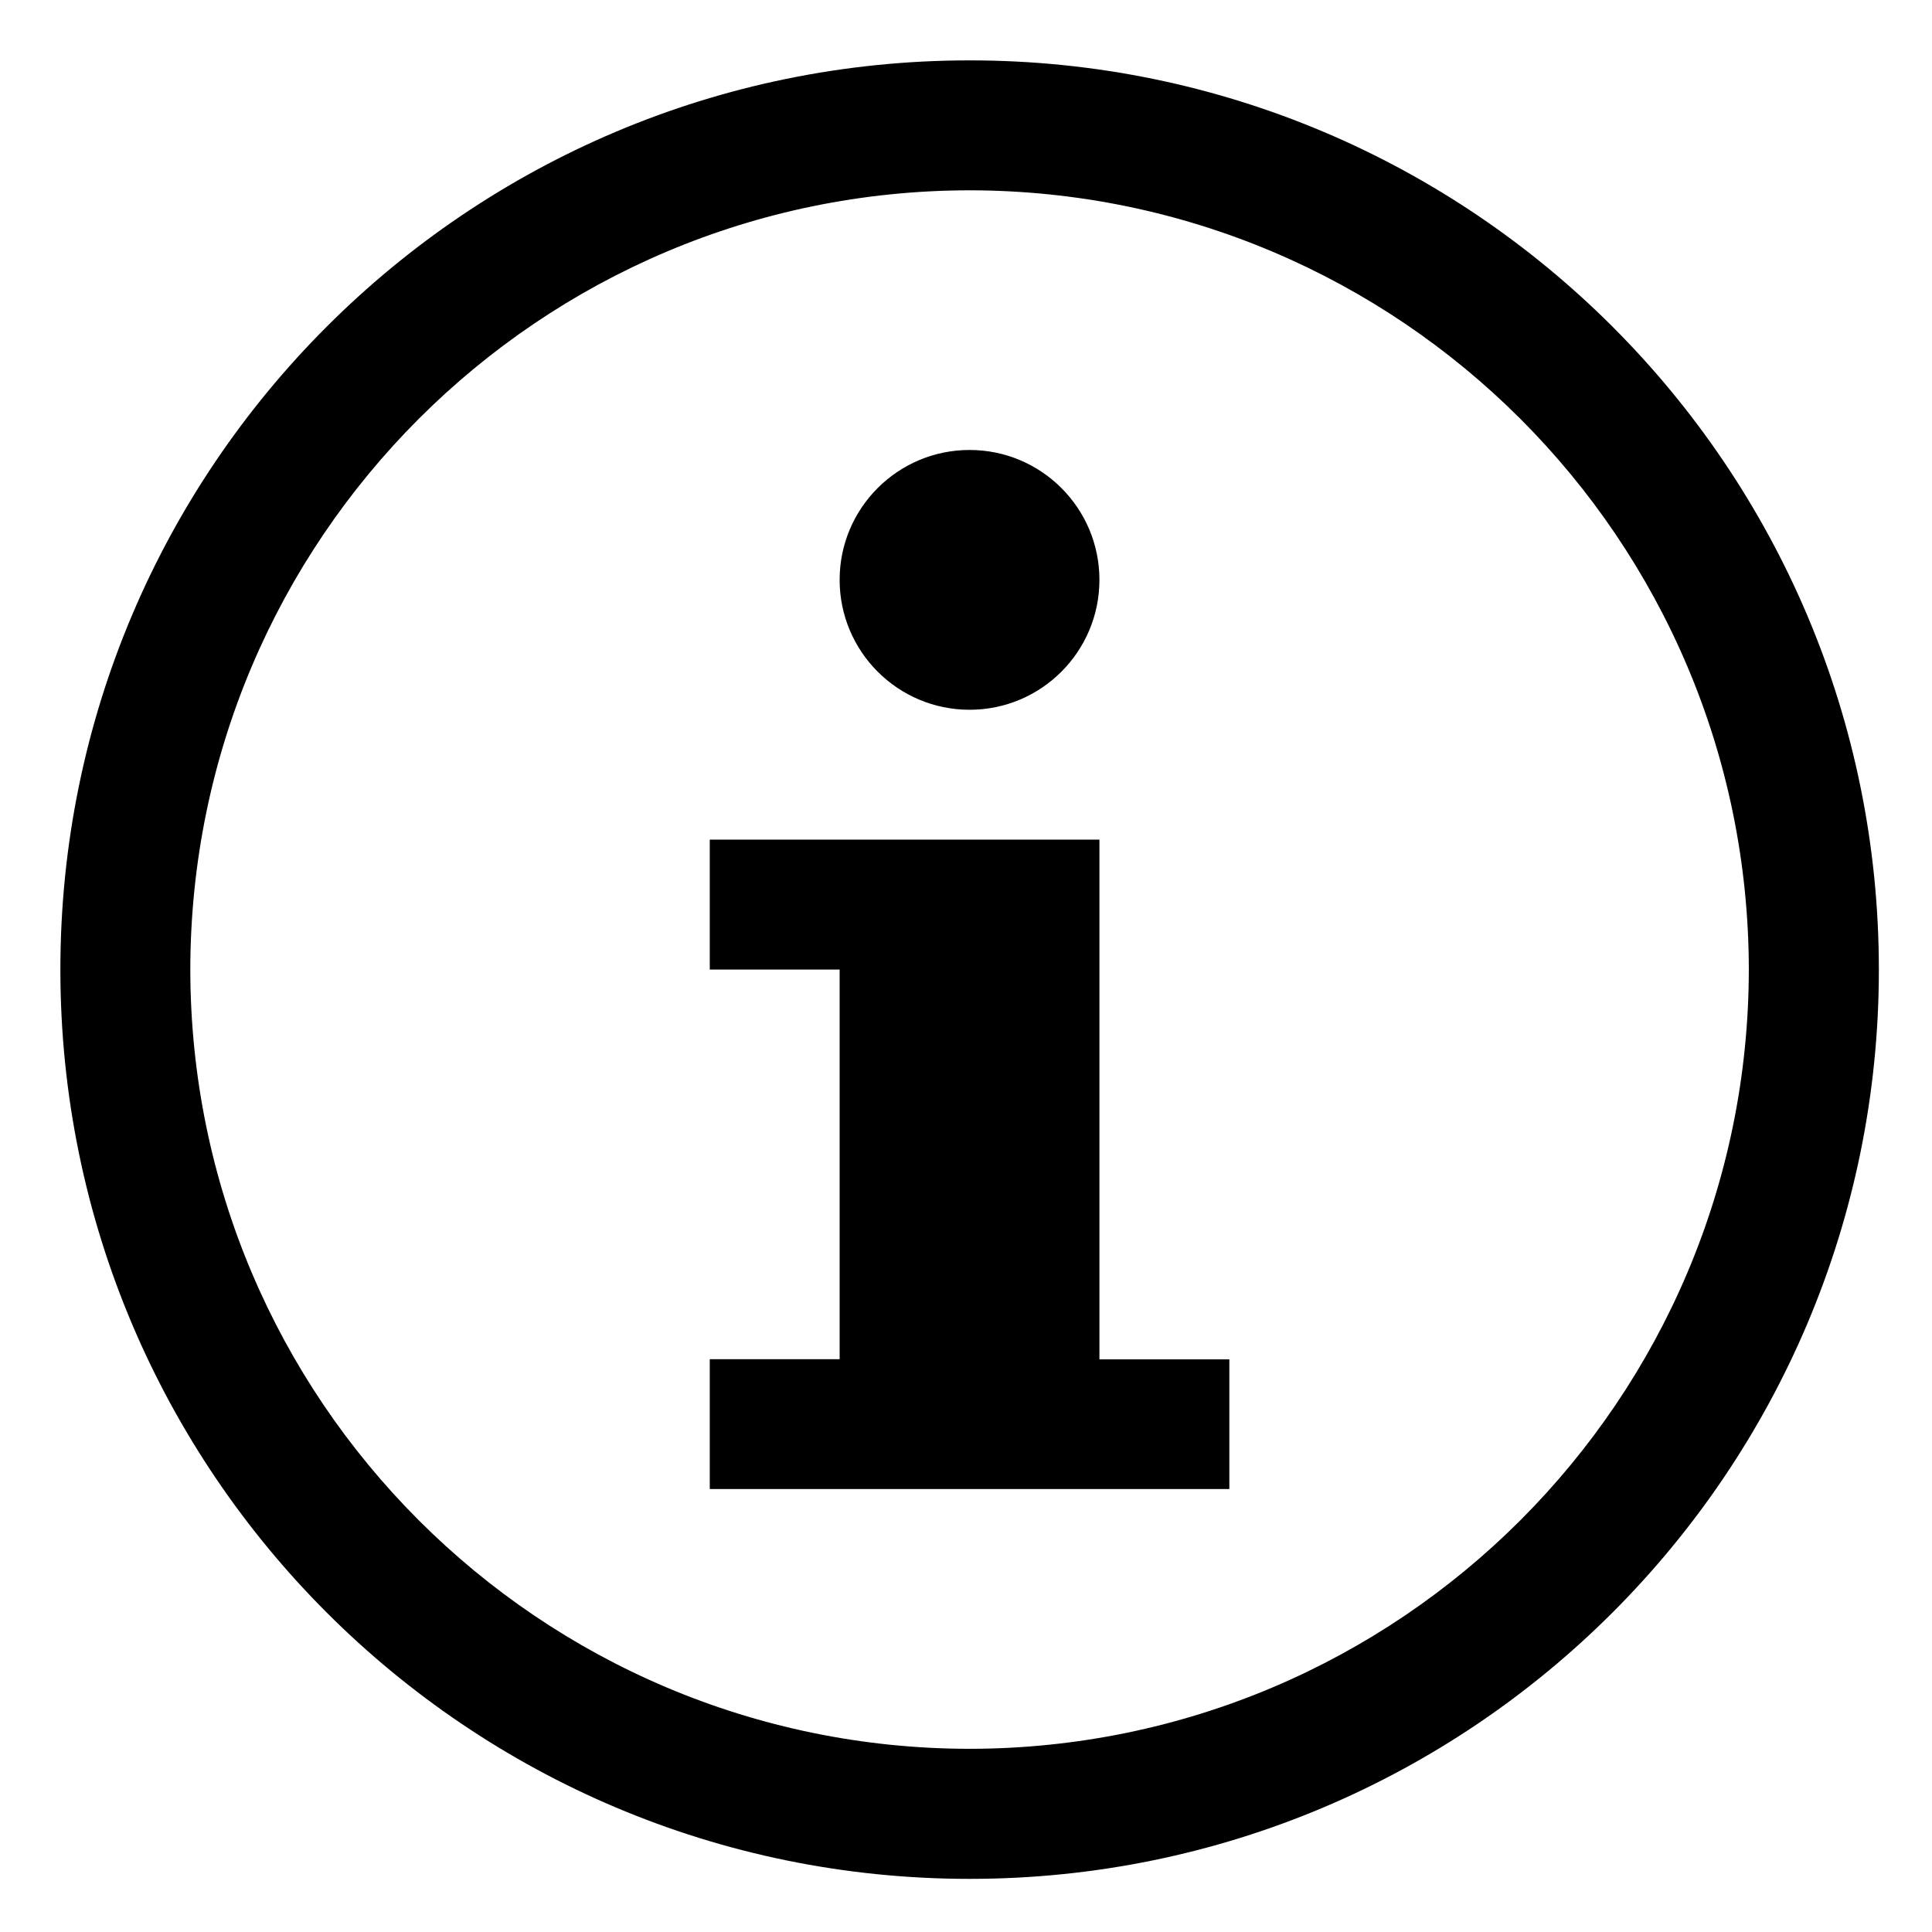
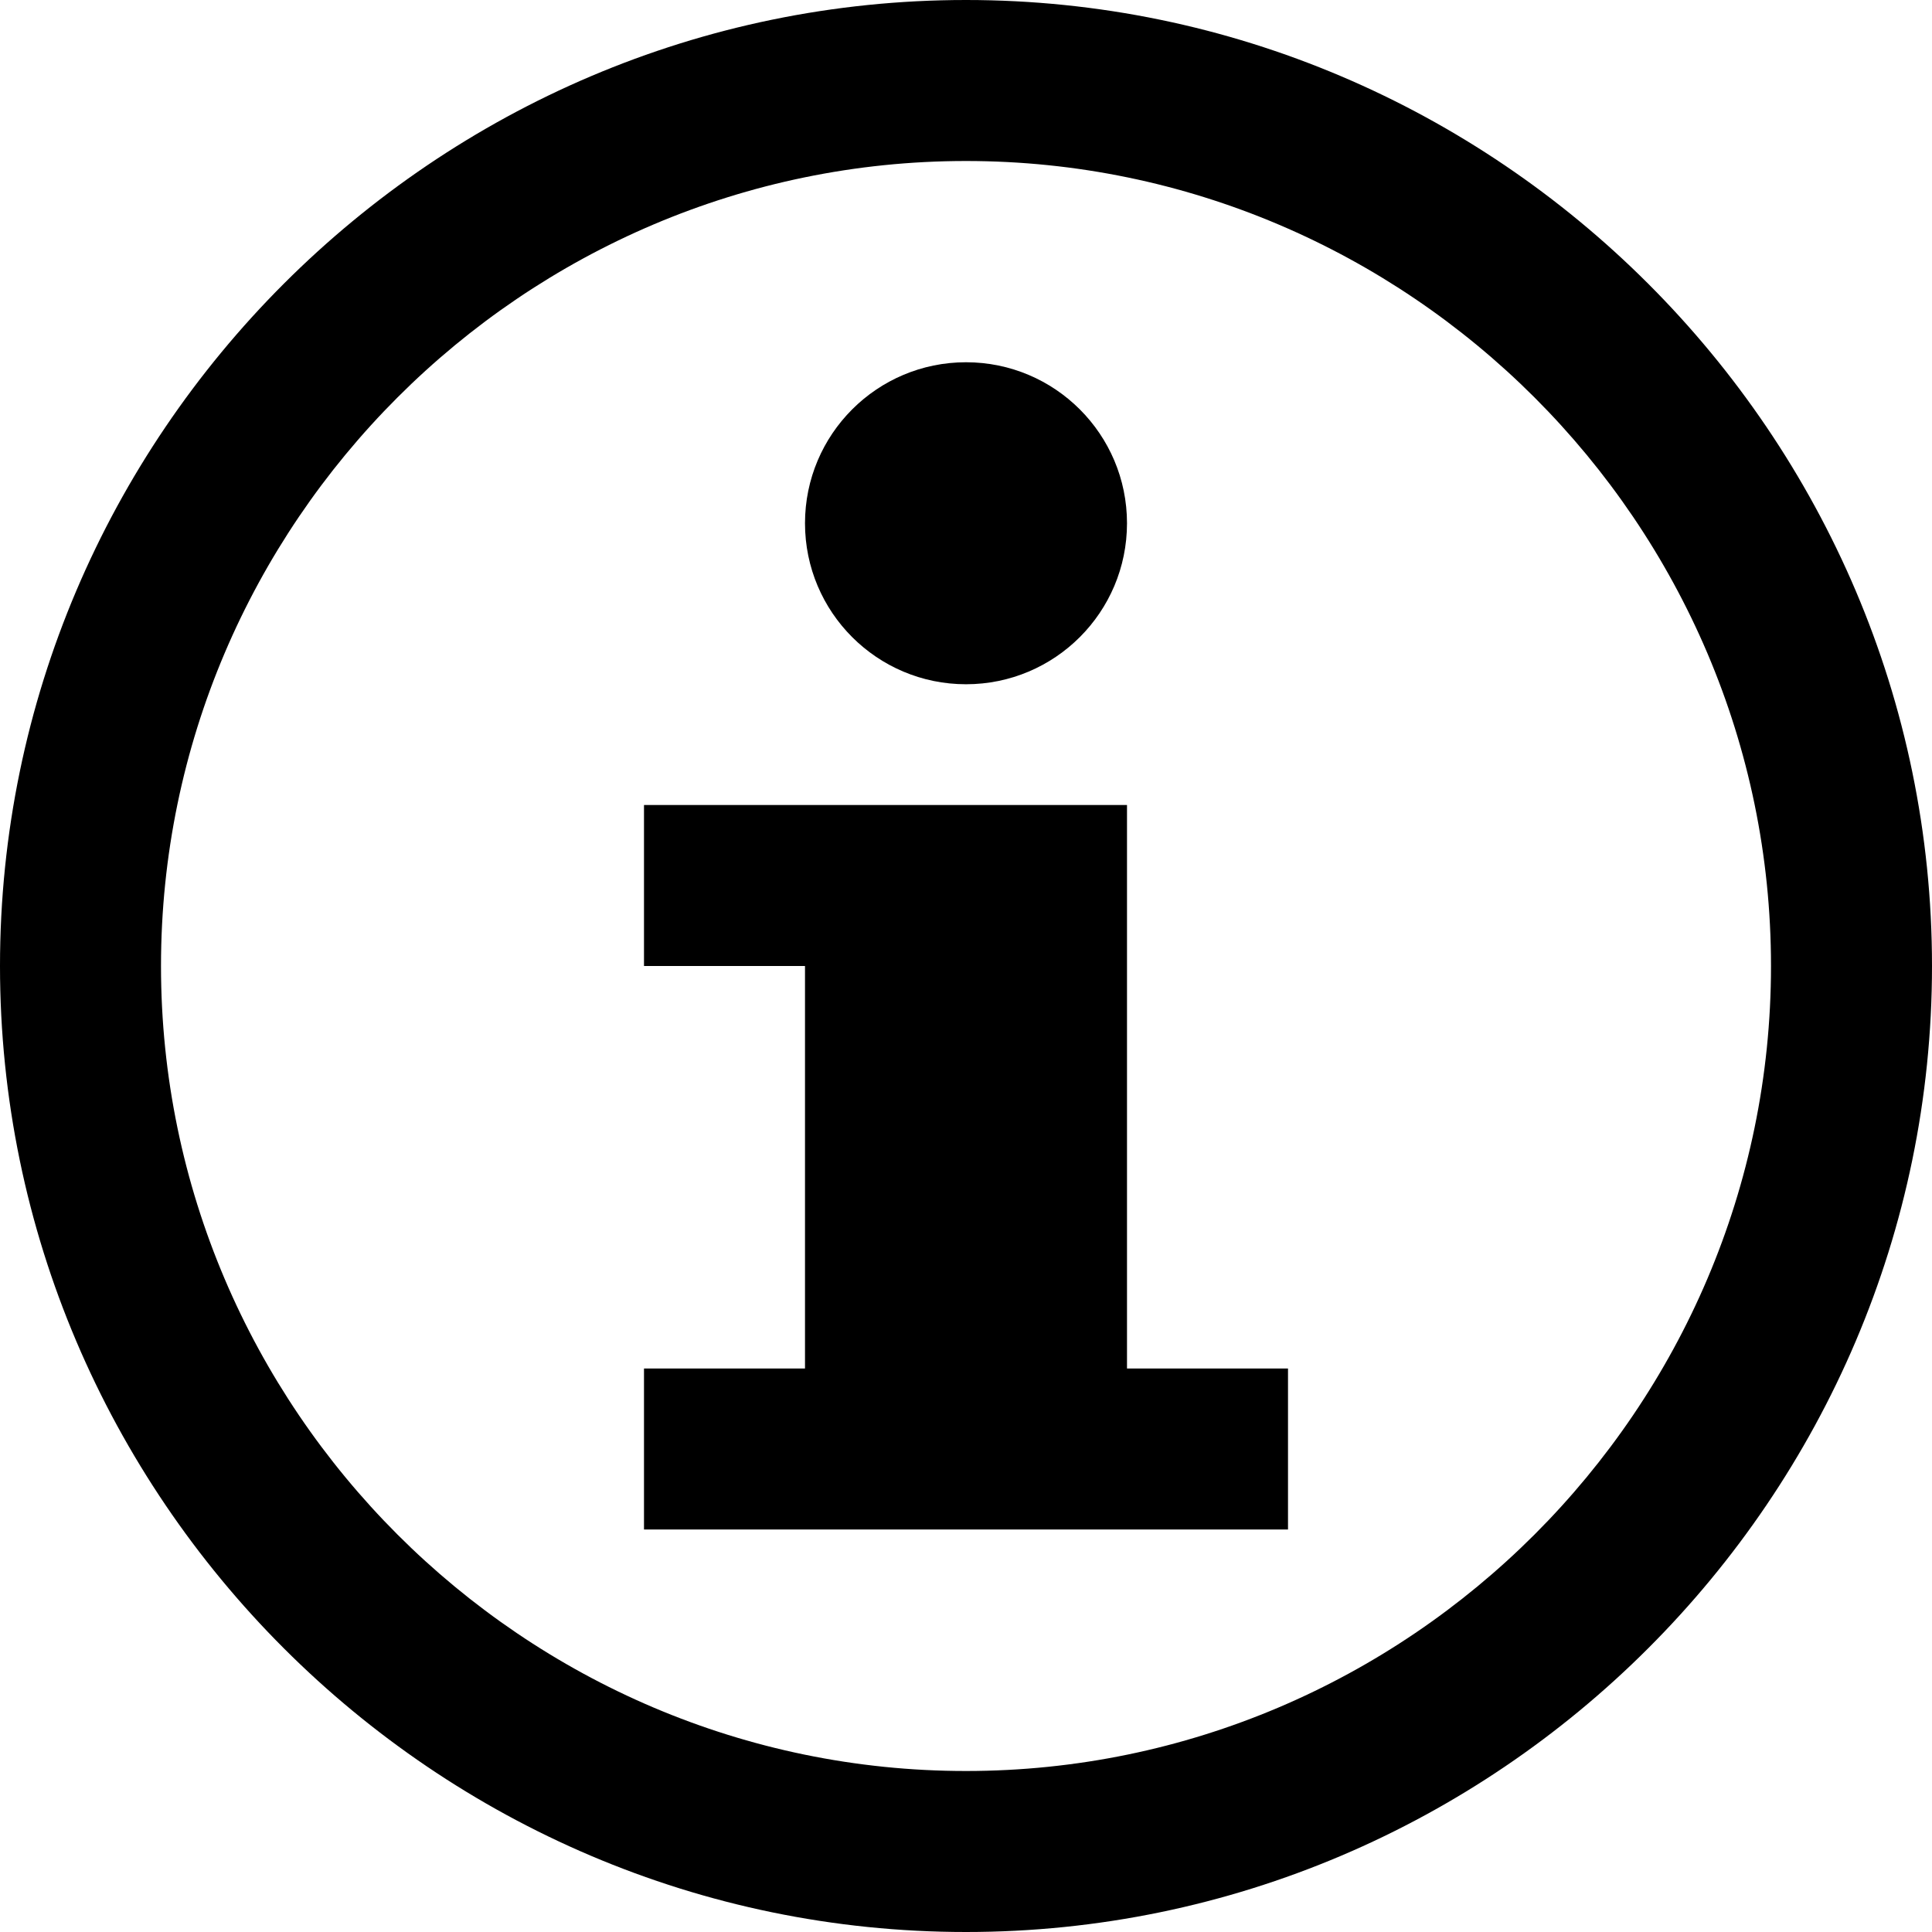
- <svg xmlns="http://www.w3.org/2000/svg" width="32px" height="32px" viewBox="0 0 32 32" version="1.1" fill-rule="evenodd">
-   <defs />
-   <path d="M18.21,13.907 L11.756,13.907 L11.756,16.059 L13.907,16.059 L13.907,22.513 L11.756,22.513 L11.756,24.663 L20.362,24.663 L20.362,22.515 L18.21,22.515 L18.21,13.907 Z M16.059,11.756 C17.247,11.756 18.21,10.792 18.21,9.604 C18.21,8.416 17.247,7.453 16.059,7.453 C14.871,7.453 13.907,8.416 13.907,9.604 C13.907,10.792 14.871,11.756 16.059,11.756 L16.059,11.756 Z" id="Shape" />
-   <path d="M16.059,28.966 C8.934,28.958 3.16,23.184 3.152,16.059 C3.16,8.934 8.934,3.16 16.059,3.152 C23.184,3.16 28.958,8.934 28.966,16.059 C28.958,23.184 23.184,28.958 16.059,28.966 M16.059,1 C7.742,1.001 0.999,7.743 1,16.061 C1.001,24.378 7.743,31.12 16.061,31.12 C24.378,31.119 31.12,24.376 31.12,16.059 C31.119,7.742 24.376,0.999 16.059,1" id="Shape" />
+ <svg xmlns="http://www.w3.org/2000/svg" version="1.1" id="Layer_1" x="0px" y="0px" width="24px" height="24px" viewBox="0 0 24 24" style="enable-background:new 0 0 24 24;" xml:space="preserve">
+   <g>
+     <path d="M12,2c5.5,0,10,4.5,10,10s-4.5,10-10,10S2,17.5,2,12S6.5,2,12,2 M12,0C5.4,0,0,5.4,0,12s5.4,12,12,12s12-5.4,12-12   S18.6,0,12,0L12,0z" />
+   </g>
+   <polygon id="Shape" points="14,10 8,10 8,12 10,12 10,17 8,17 8,19 16,19 16,17 14,17 " />
+   <ellipse id="Oval" cx="12" cy="6.5" rx="2" ry="2" />
</svg>
